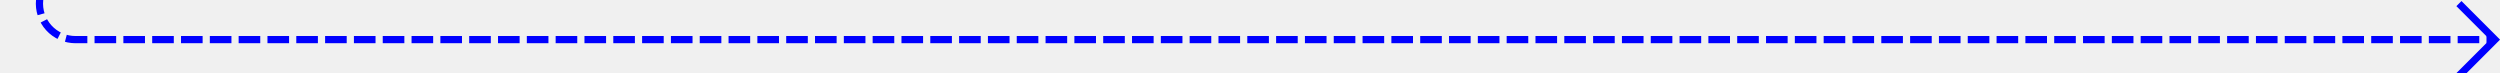
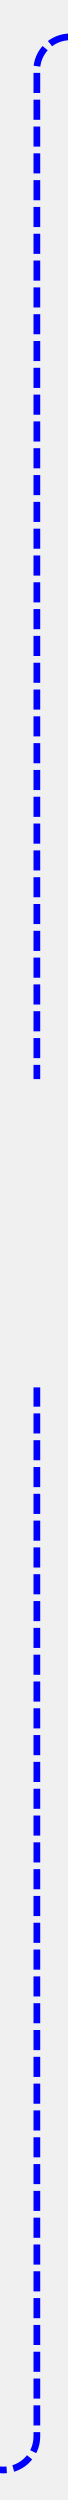
- <svg xmlns="http://www.w3.org/2000/svg" version="1.1" width="347px" height="10px" preserveAspectRatio="xMinYMid meet" viewBox="288 1180  347 8">
+ <svg xmlns="http://www.w3.org/2000/svg" version="1.1" width="10px" height="373px" preserveAspectRatio="xMidYMin meet" viewBox="546 354  8 373">
  <defs>
-     <mask fill="white" id="clip810">
-       <path d="M 237 1113  L 349 1113  L 349 1159  L 237 1159  Z M 237 746  L 644 746  L 644 1193  L 237 1193  Z " fill-rule="evenodd" />
+     <mask fill="white" id="clip68">
+       <path d="M 495.748 515  L 604.251 515  L 604.251 561  L 495.748 561  Z M 471 350  L 644 350  L 644 725  L 471 725  Z " fill-rule="evenodd" />
    </mask>
  </defs>
-   <path d="M 293.5 746  L 293.5 1179  A 5 5 0 0 0 298.5 1184.5 L 634 1184.5  " stroke-width="1" stroke-dasharray="3,1" stroke="#0000ff" fill="none" mask="url(#clip810)" />
-   <path d="M 628.946 1179.854  L 633.593 1184.5  L 628.946 1189.146  L 629.654 1189.854  L 634.654 1184.854  L 635.007 1184.5  L 634.654 1184.146  L 629.654 1179.146  L 628.946 1179.854  Z " fill-rule="nonzero" fill="#0000ff" stroke="none" mask="url(#clip810)" />
+   <path d="M 471 722.5  L 545 722.5  A 5 5 0 0 0 550.5 717.5 L 550.5 364  A 5 5 0 0 1 555.5 359.5 L 634 359.5  " stroke-width="1" stroke-dasharray="3,1" stroke="#0000ff" fill="none" mask="url(#clip68)" />
+   <path d="M 628.946 354.854  L 633.593 359.5  L 628.946 364.146  L 629.654 364.854  L 634.654 359.854  L 635.007 359.5  L 634.654 359.146  L 629.654 354.146  L 628.946 354.854  Z " fill-rule="nonzero" fill="#0000ff" stroke="none" mask="url(#clip68)" />
</svg>
